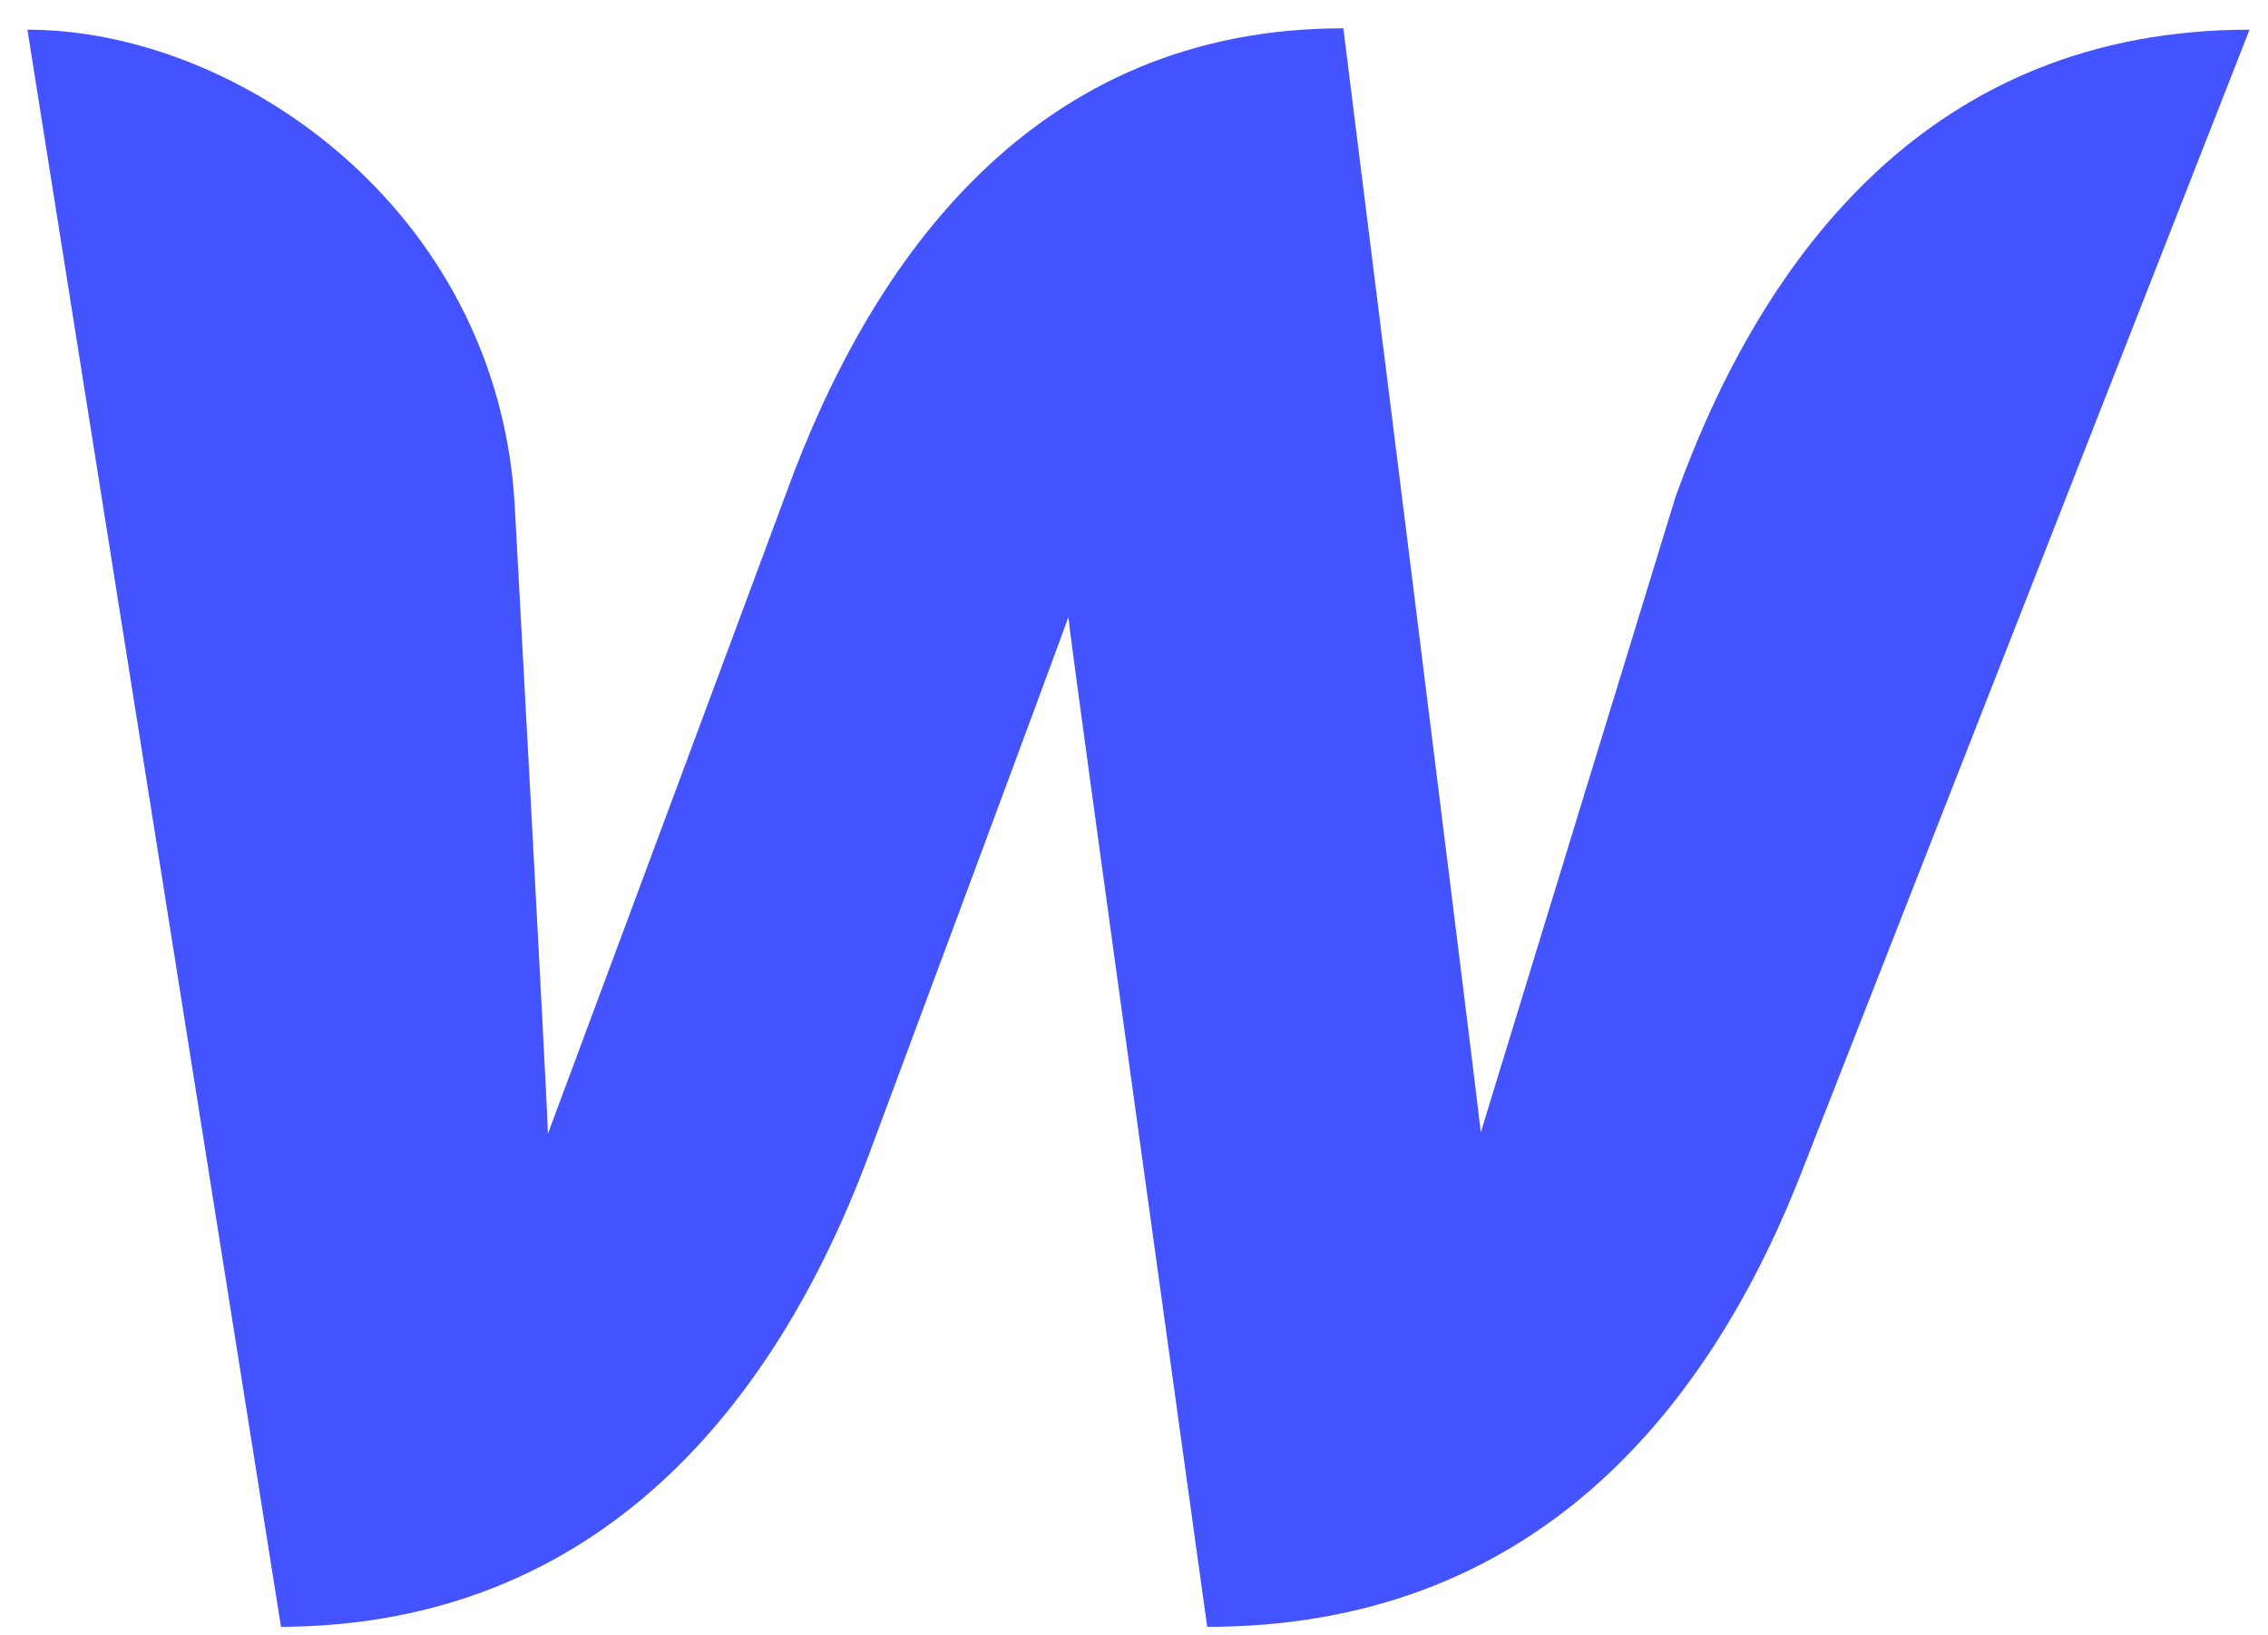
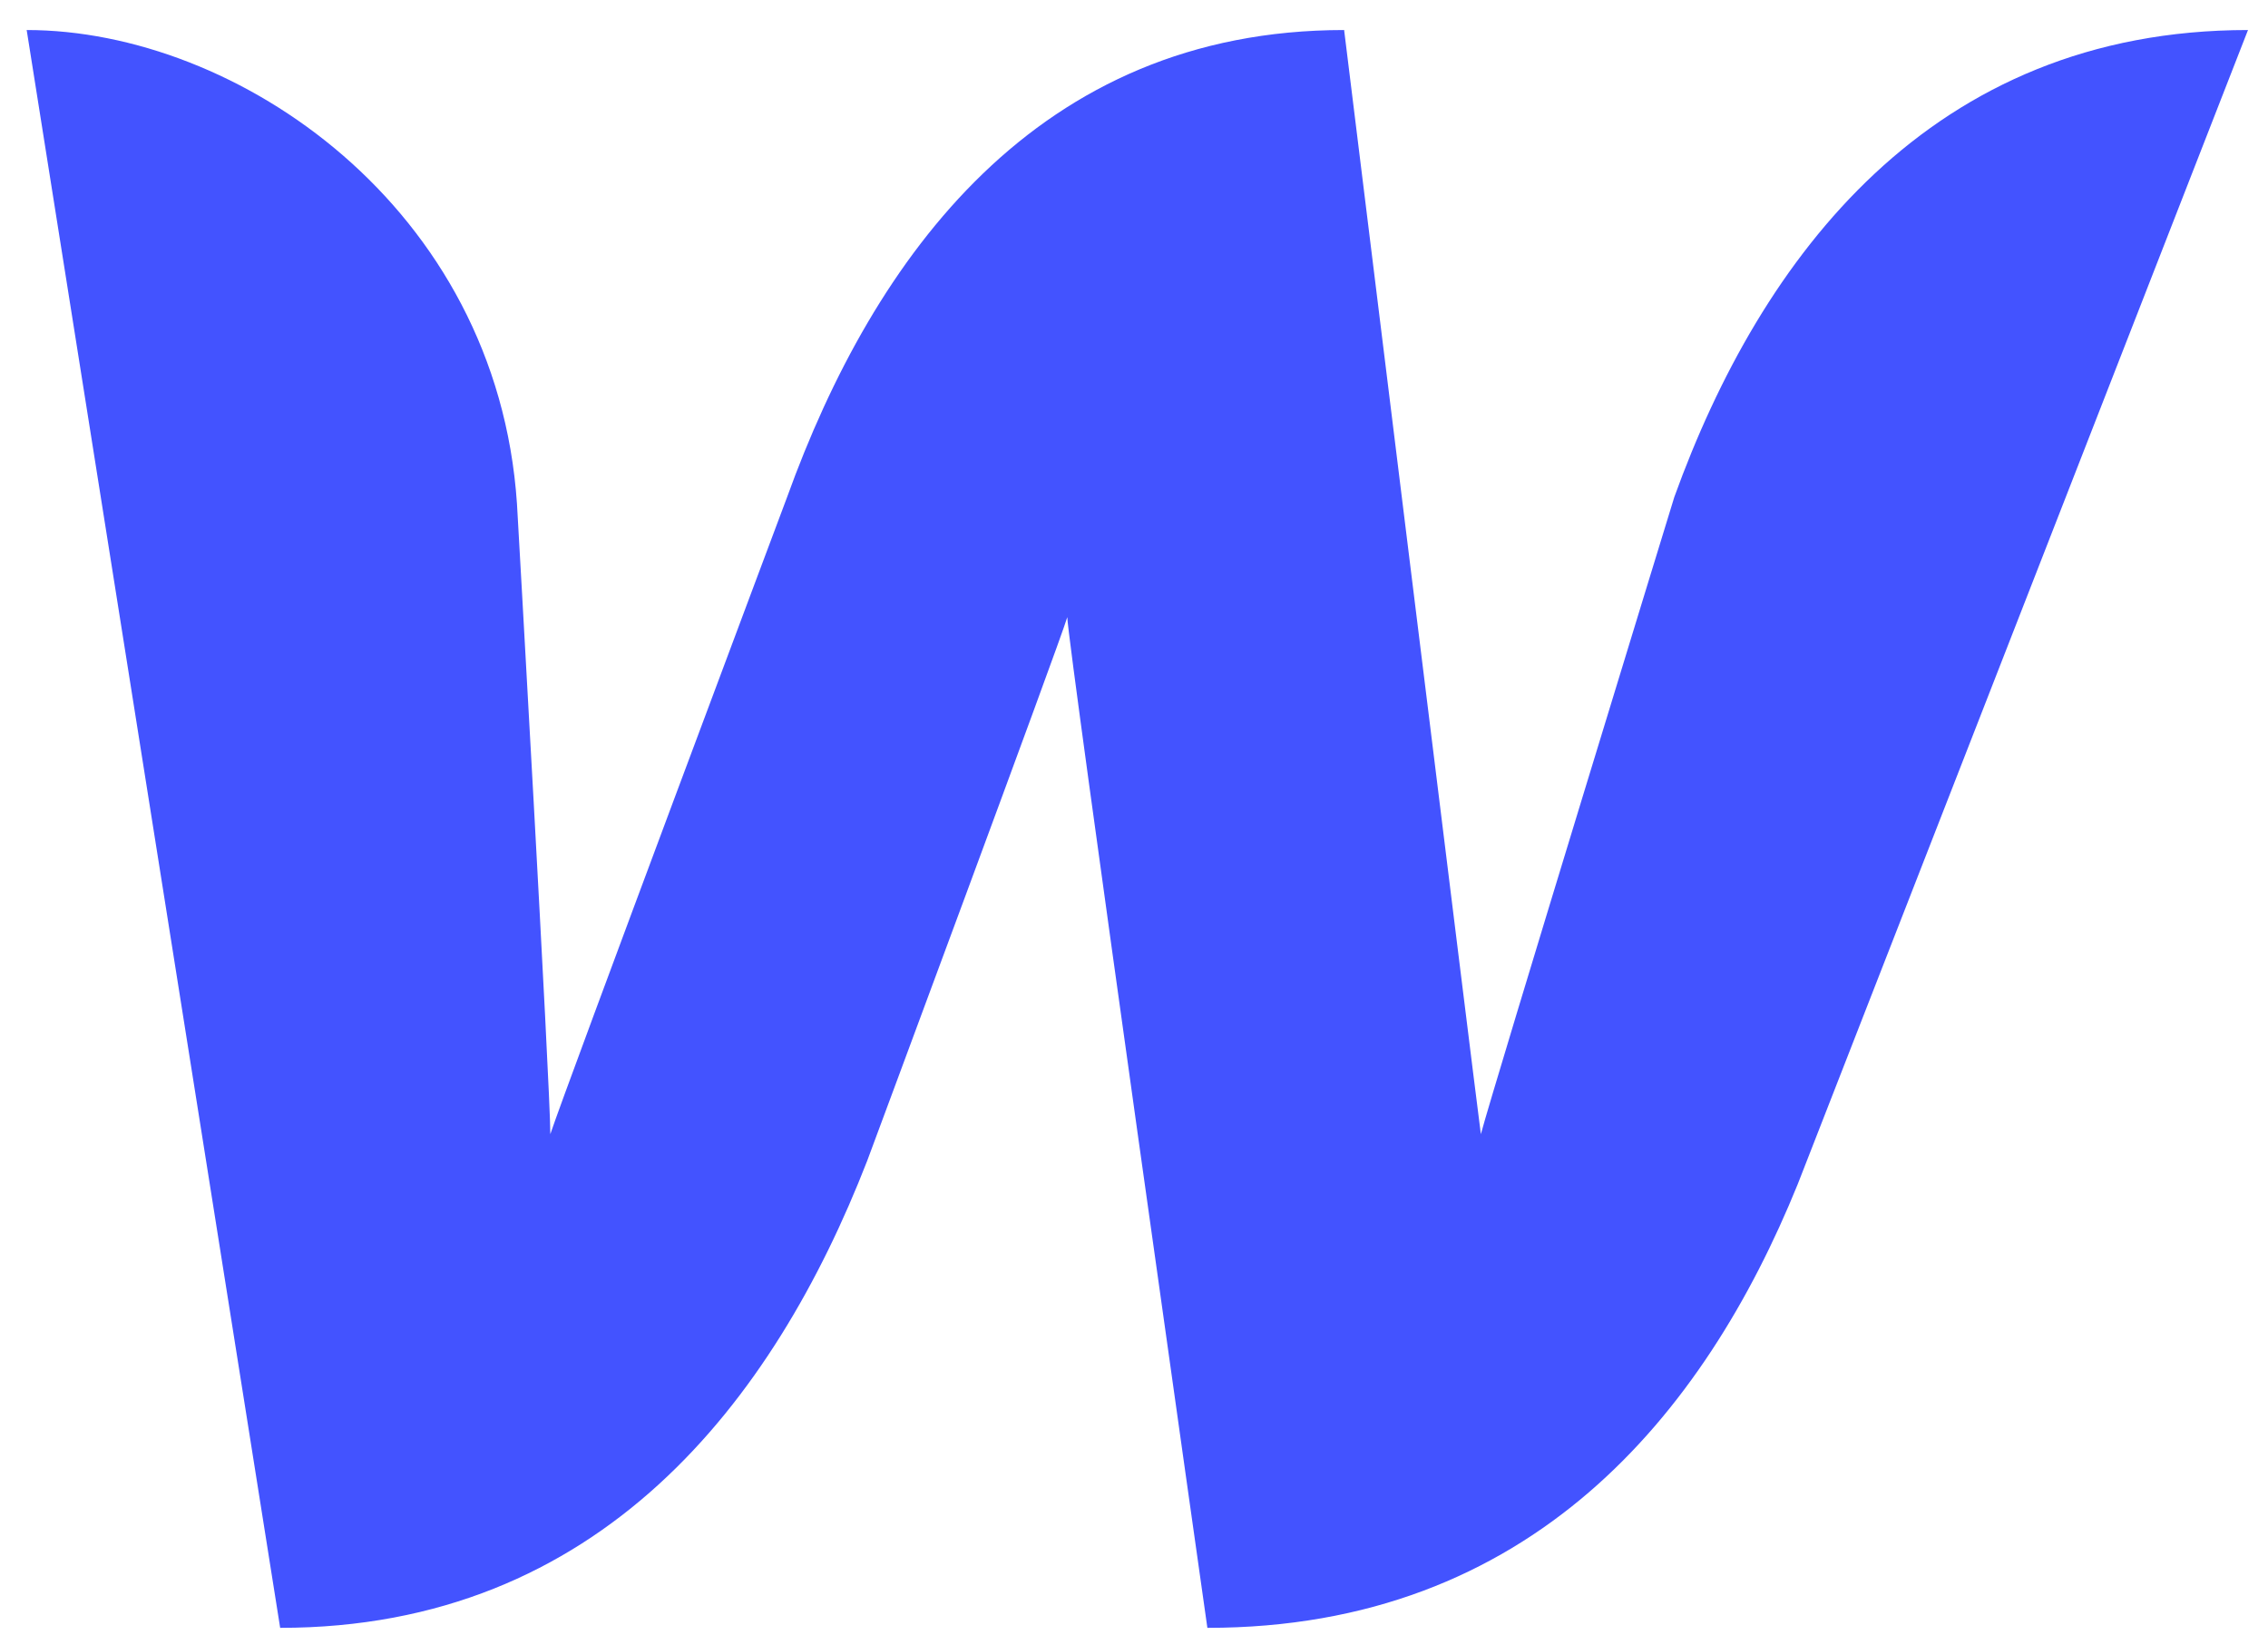
- <svg xmlns="http://www.w3.org/2000/svg" width="68" height="49" viewBox="0 0 68 49" fill="none">
-   <path d="M50.24 14.884C50.24 14.884 44.838 32.492 44.398 33.945C44.237 32.45 40.276 0.848 40.276 0.848C31.073 0.848 26.151 7.659 23.55 14.843C23.55 14.843 16.988 32.492 16.428 33.987C16.388 32.616 15.427 15.05 15.427 15.05C14.867 6.247 7.104 0.89 0.822 0.89L8.425 48.77C18.068 48.729 23.27 41.96 25.991 34.776C25.991 34.776 31.793 19.203 32.033 18.497C32.073 19.162 36.195 48.77 36.195 48.77C45.878 48.77 51.08 42.417 53.881 35.482L67.446 0.89C57.882 0.89 52.84 7.659 50.24 14.884Z" fill="#4353FF" />
+ <svg xmlns="http://www.w3.org/2000/svg" version="1.1" id="Layer_1" x="0px" y="0px" width="68px" height="49px" viewBox="0 0 68 49" style="enable-background:new 0 0 68 49;" xml:space="preserve">
+   <style type="text/css">
+ 	.st0{fill:#4353FF;}
+ </style>
+   <path class="st0" d="M50.2,14.9c0,0-5.4,17.6-5.8,19.1c-0.2-1.5-4.1-33.1-4.1-33.1c-9.2,0-14.1,6.8-16.7,14c0,0-6.6,17.6-7.1,19.1  c0-1.4-1-18.9-1-18.9C14.9,6.2,7.1,0.9,0.8,0.9l7.6,47.9c9.6,0,14.8-6.8,17.6-14c0,0,5.8-15.6,6-16.3c0,0.7,4.2,30.3,4.2,30.3  c9.7,0,14.9-6.4,17.7-13.3L67.4,0.9C57.9,0.9,52.8,7.7,50.2,14.9z" />
</svg>
